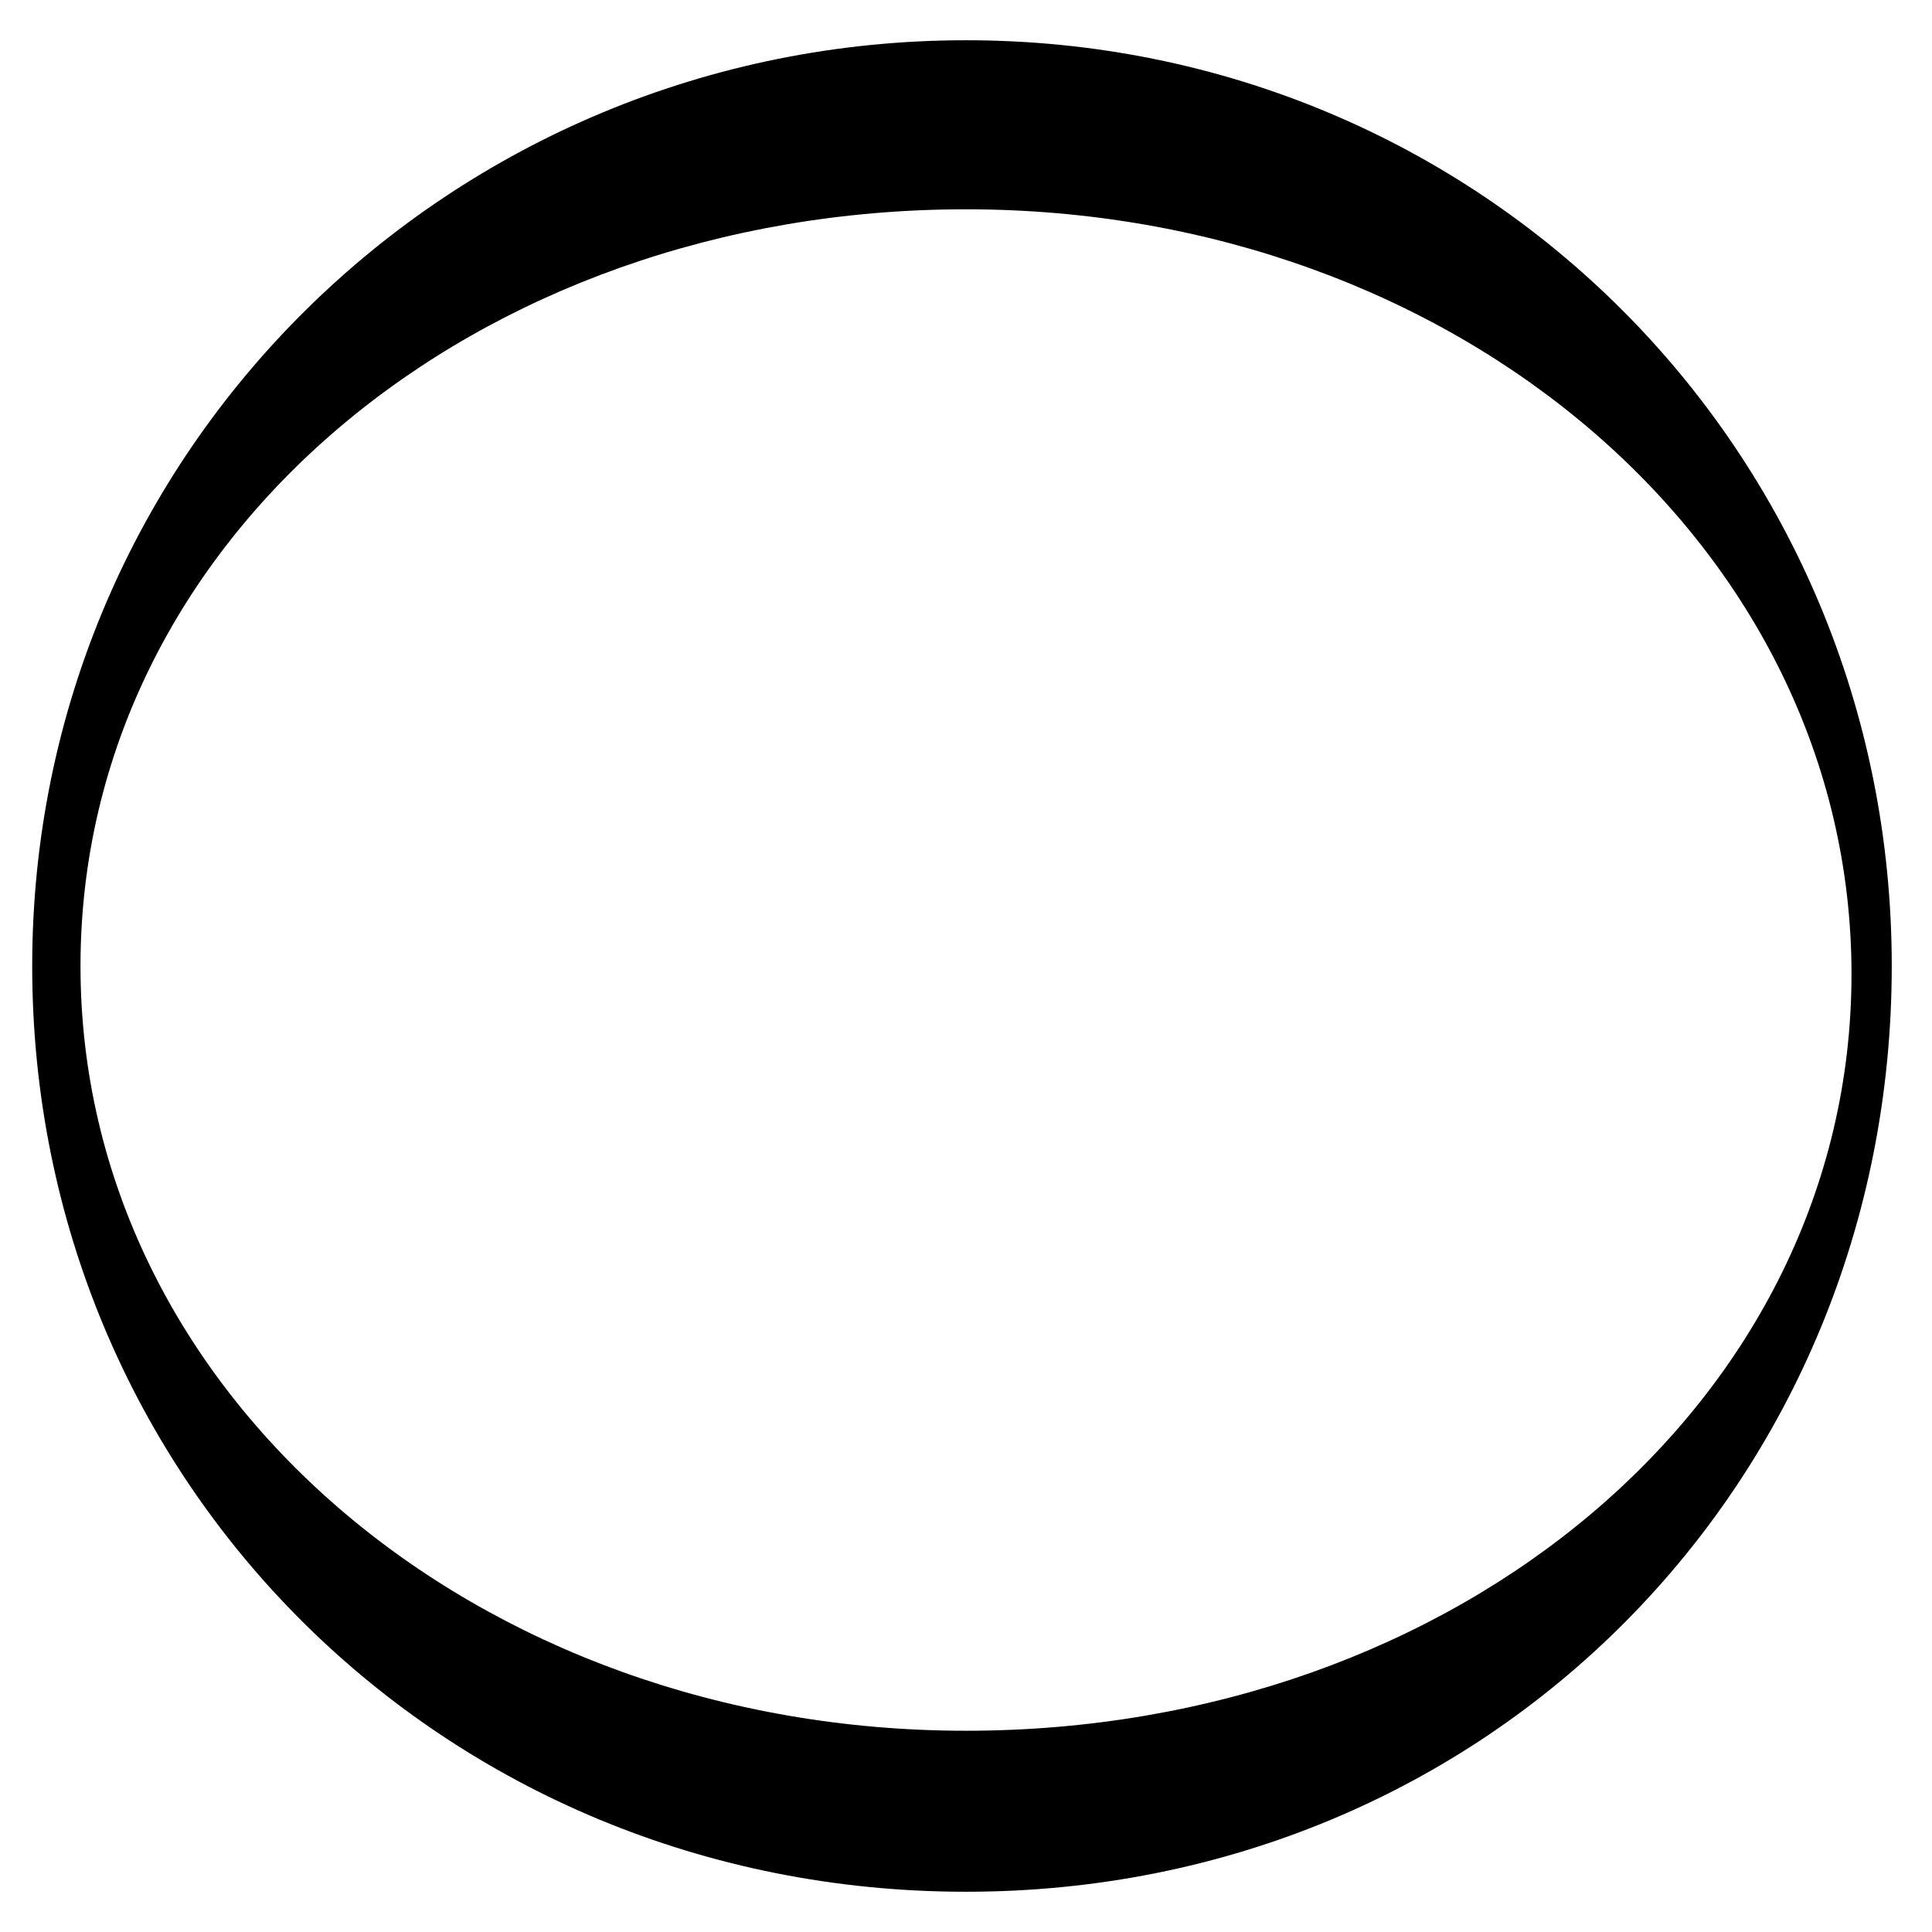
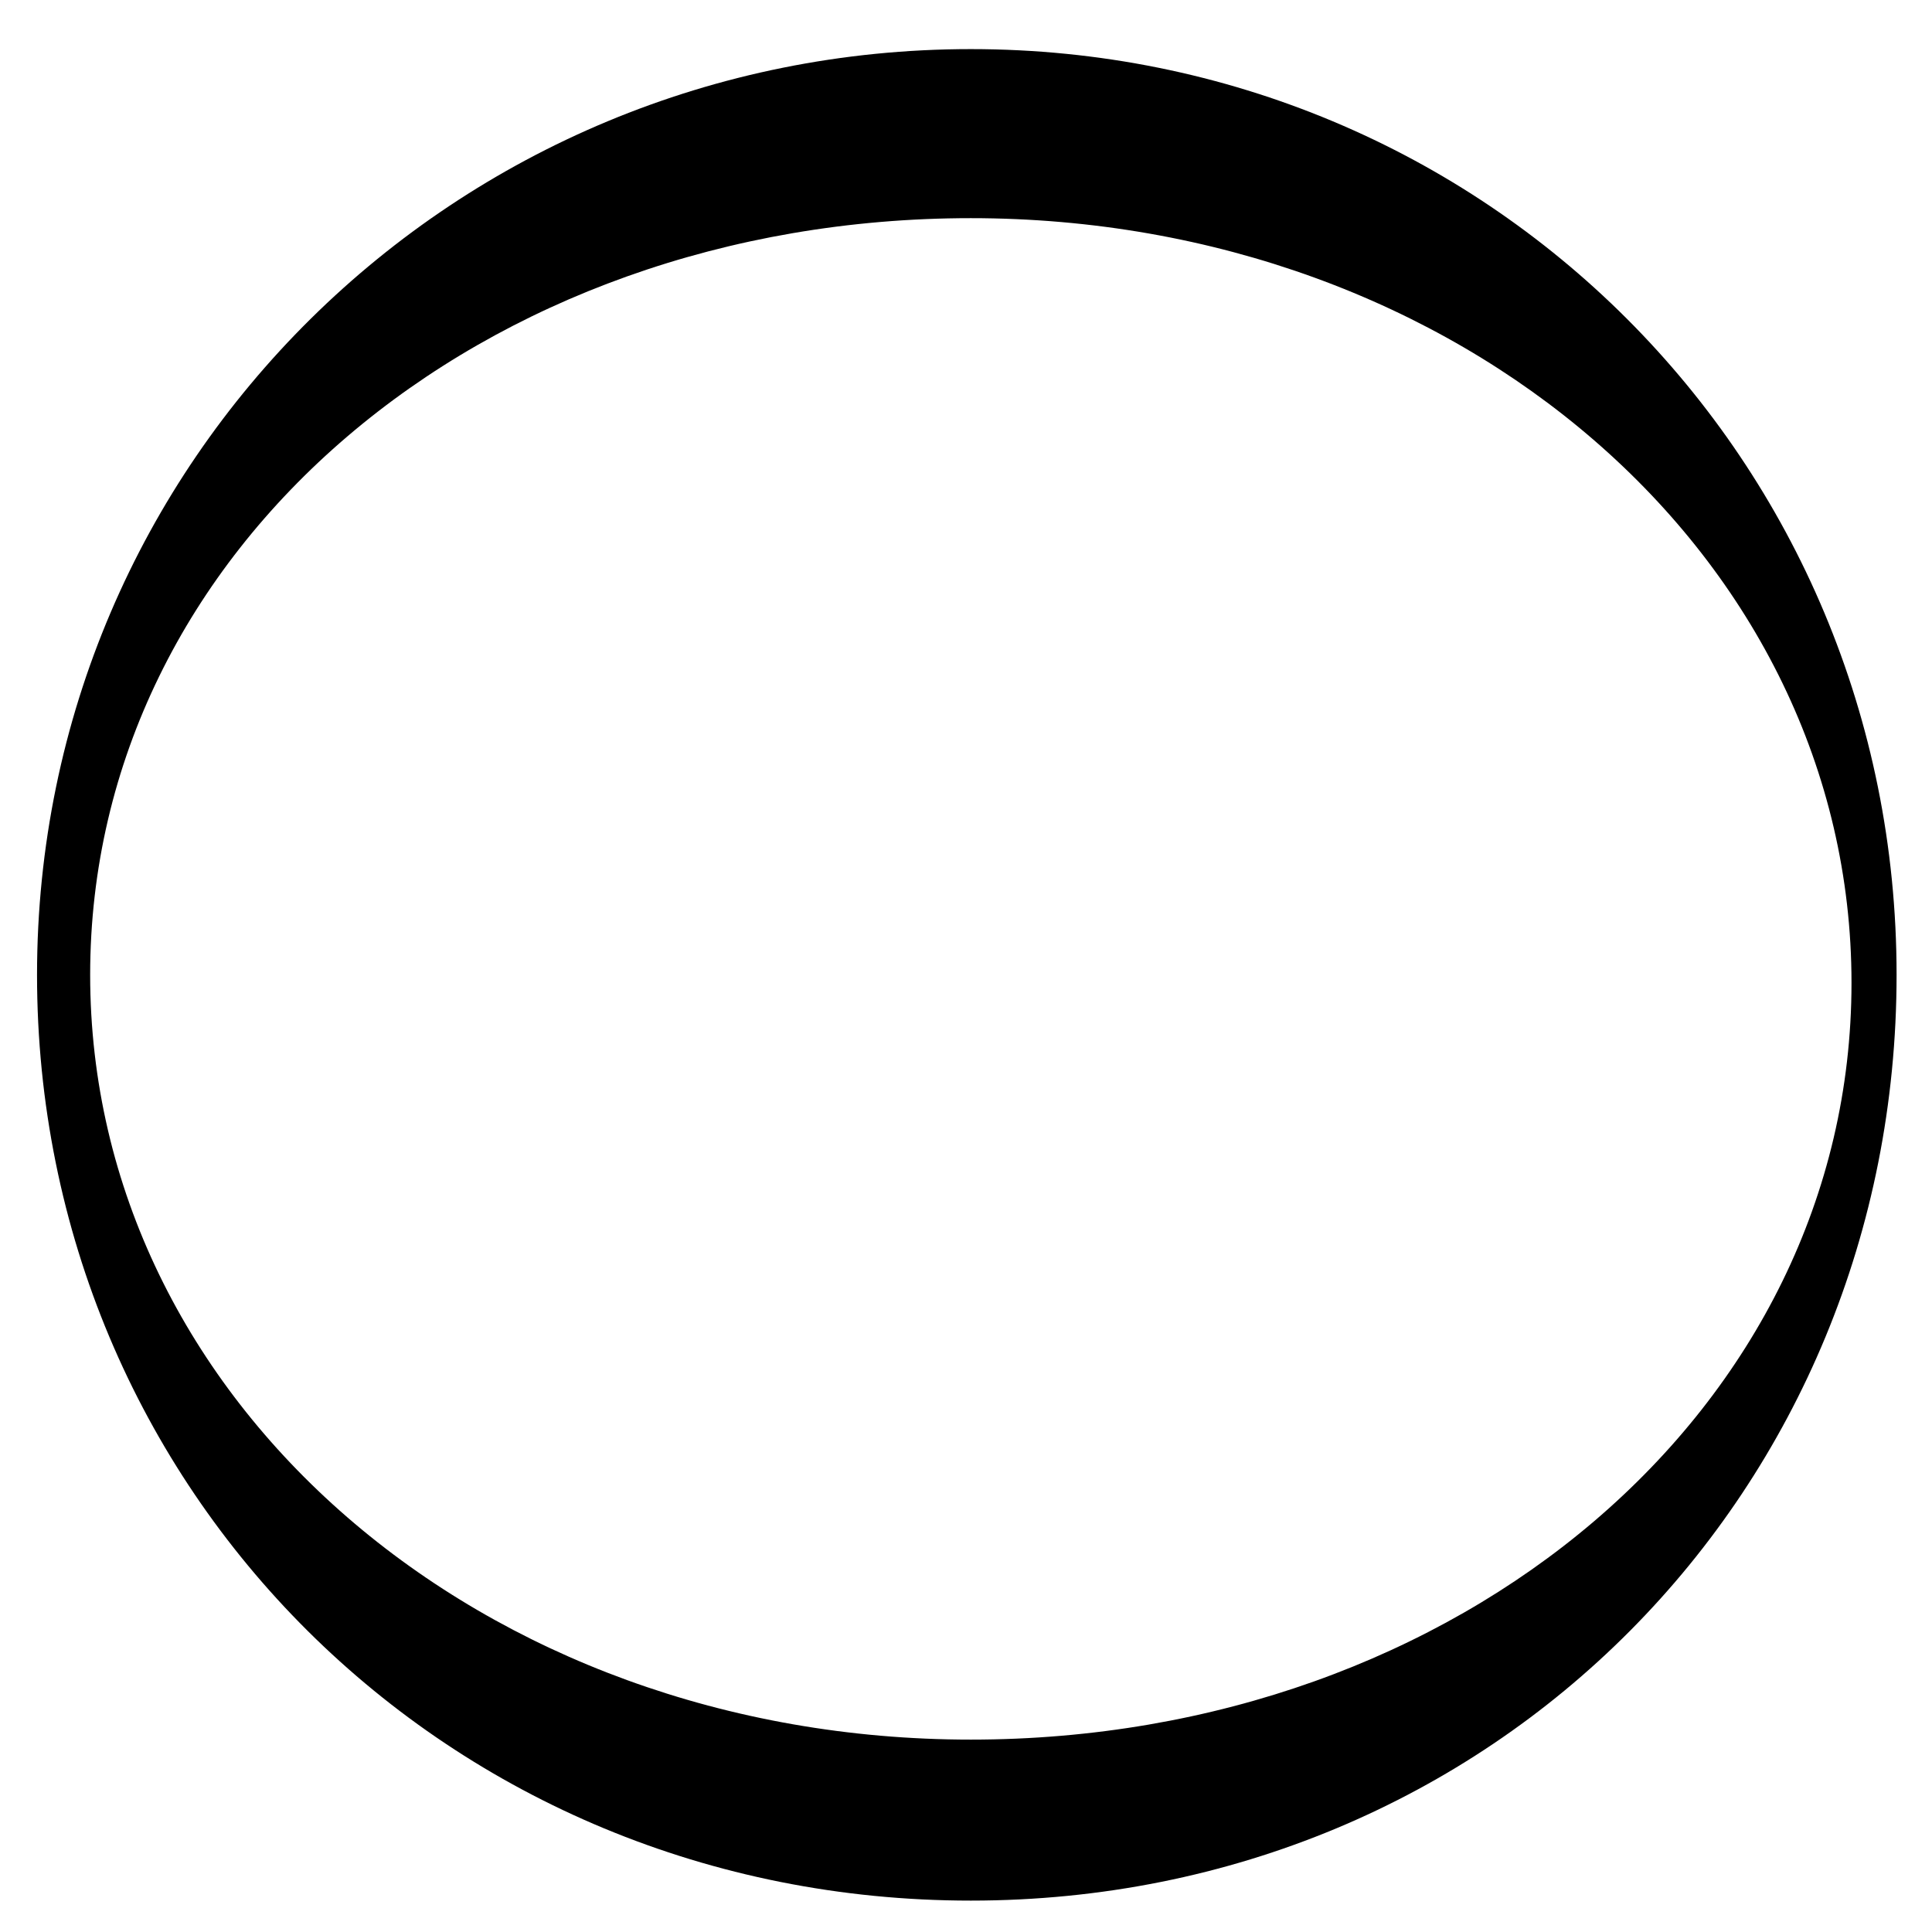
<svg xmlns="http://www.w3.org/2000/svg" viewBox="0 0 24 24">
-   <path d="M12,.5C5.6.5.4,5.6.4,12s5.1,11.5,11.6,11.5,11.5-5.1,11.5-11.5S18.4.5,12,.5M12,21.5C5.9,21.5,1,17.3,1,12S5.9,2.6,12,2.6s11,4.2,11,9.5-4.9,9.4-11,9.4" />
+   <path d="M12.06.61C5.66.61.46 5.71.46 12.11s5.1 11.5 11.6 11.5 11.5-5.1 11.5-11.5S18.46.61 12.06.61m0 21c-6.07 0-10.94-4.2-10.94-9.5s4.87-9.4 10.94-9.4S23 6.91 23 12.21s-4.88 9.4-10.94 9.4" />
</svg>
